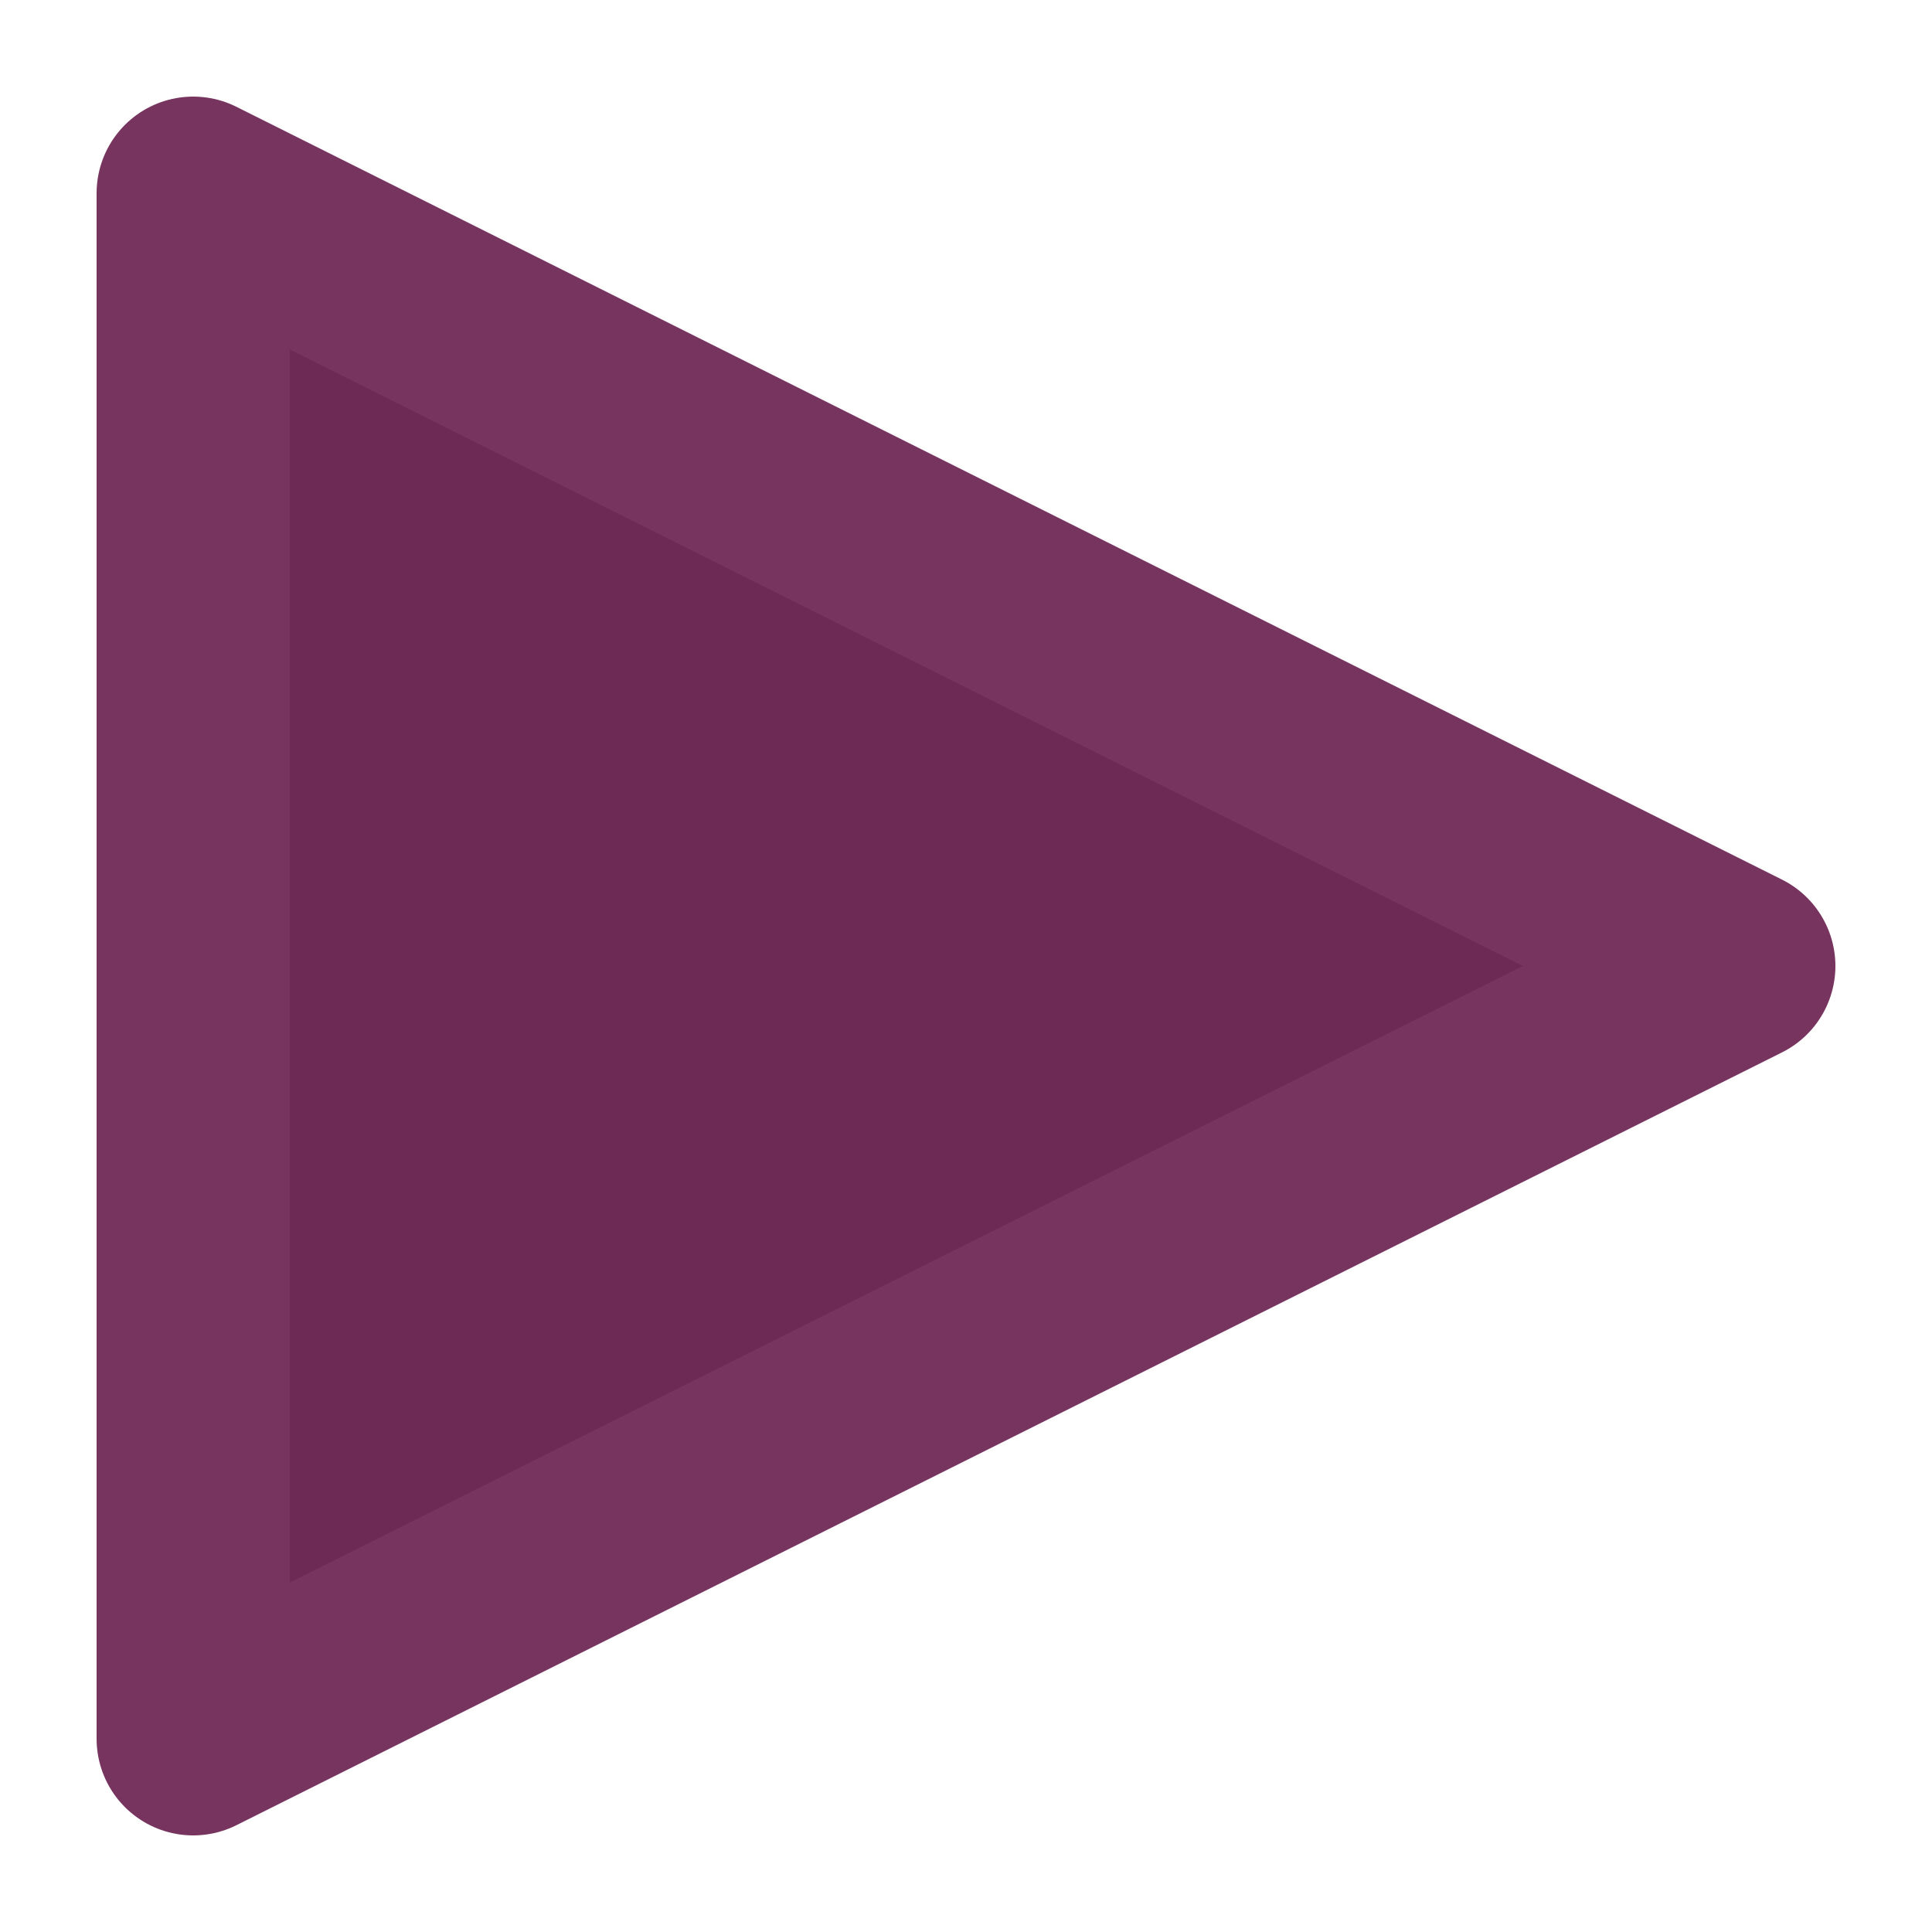
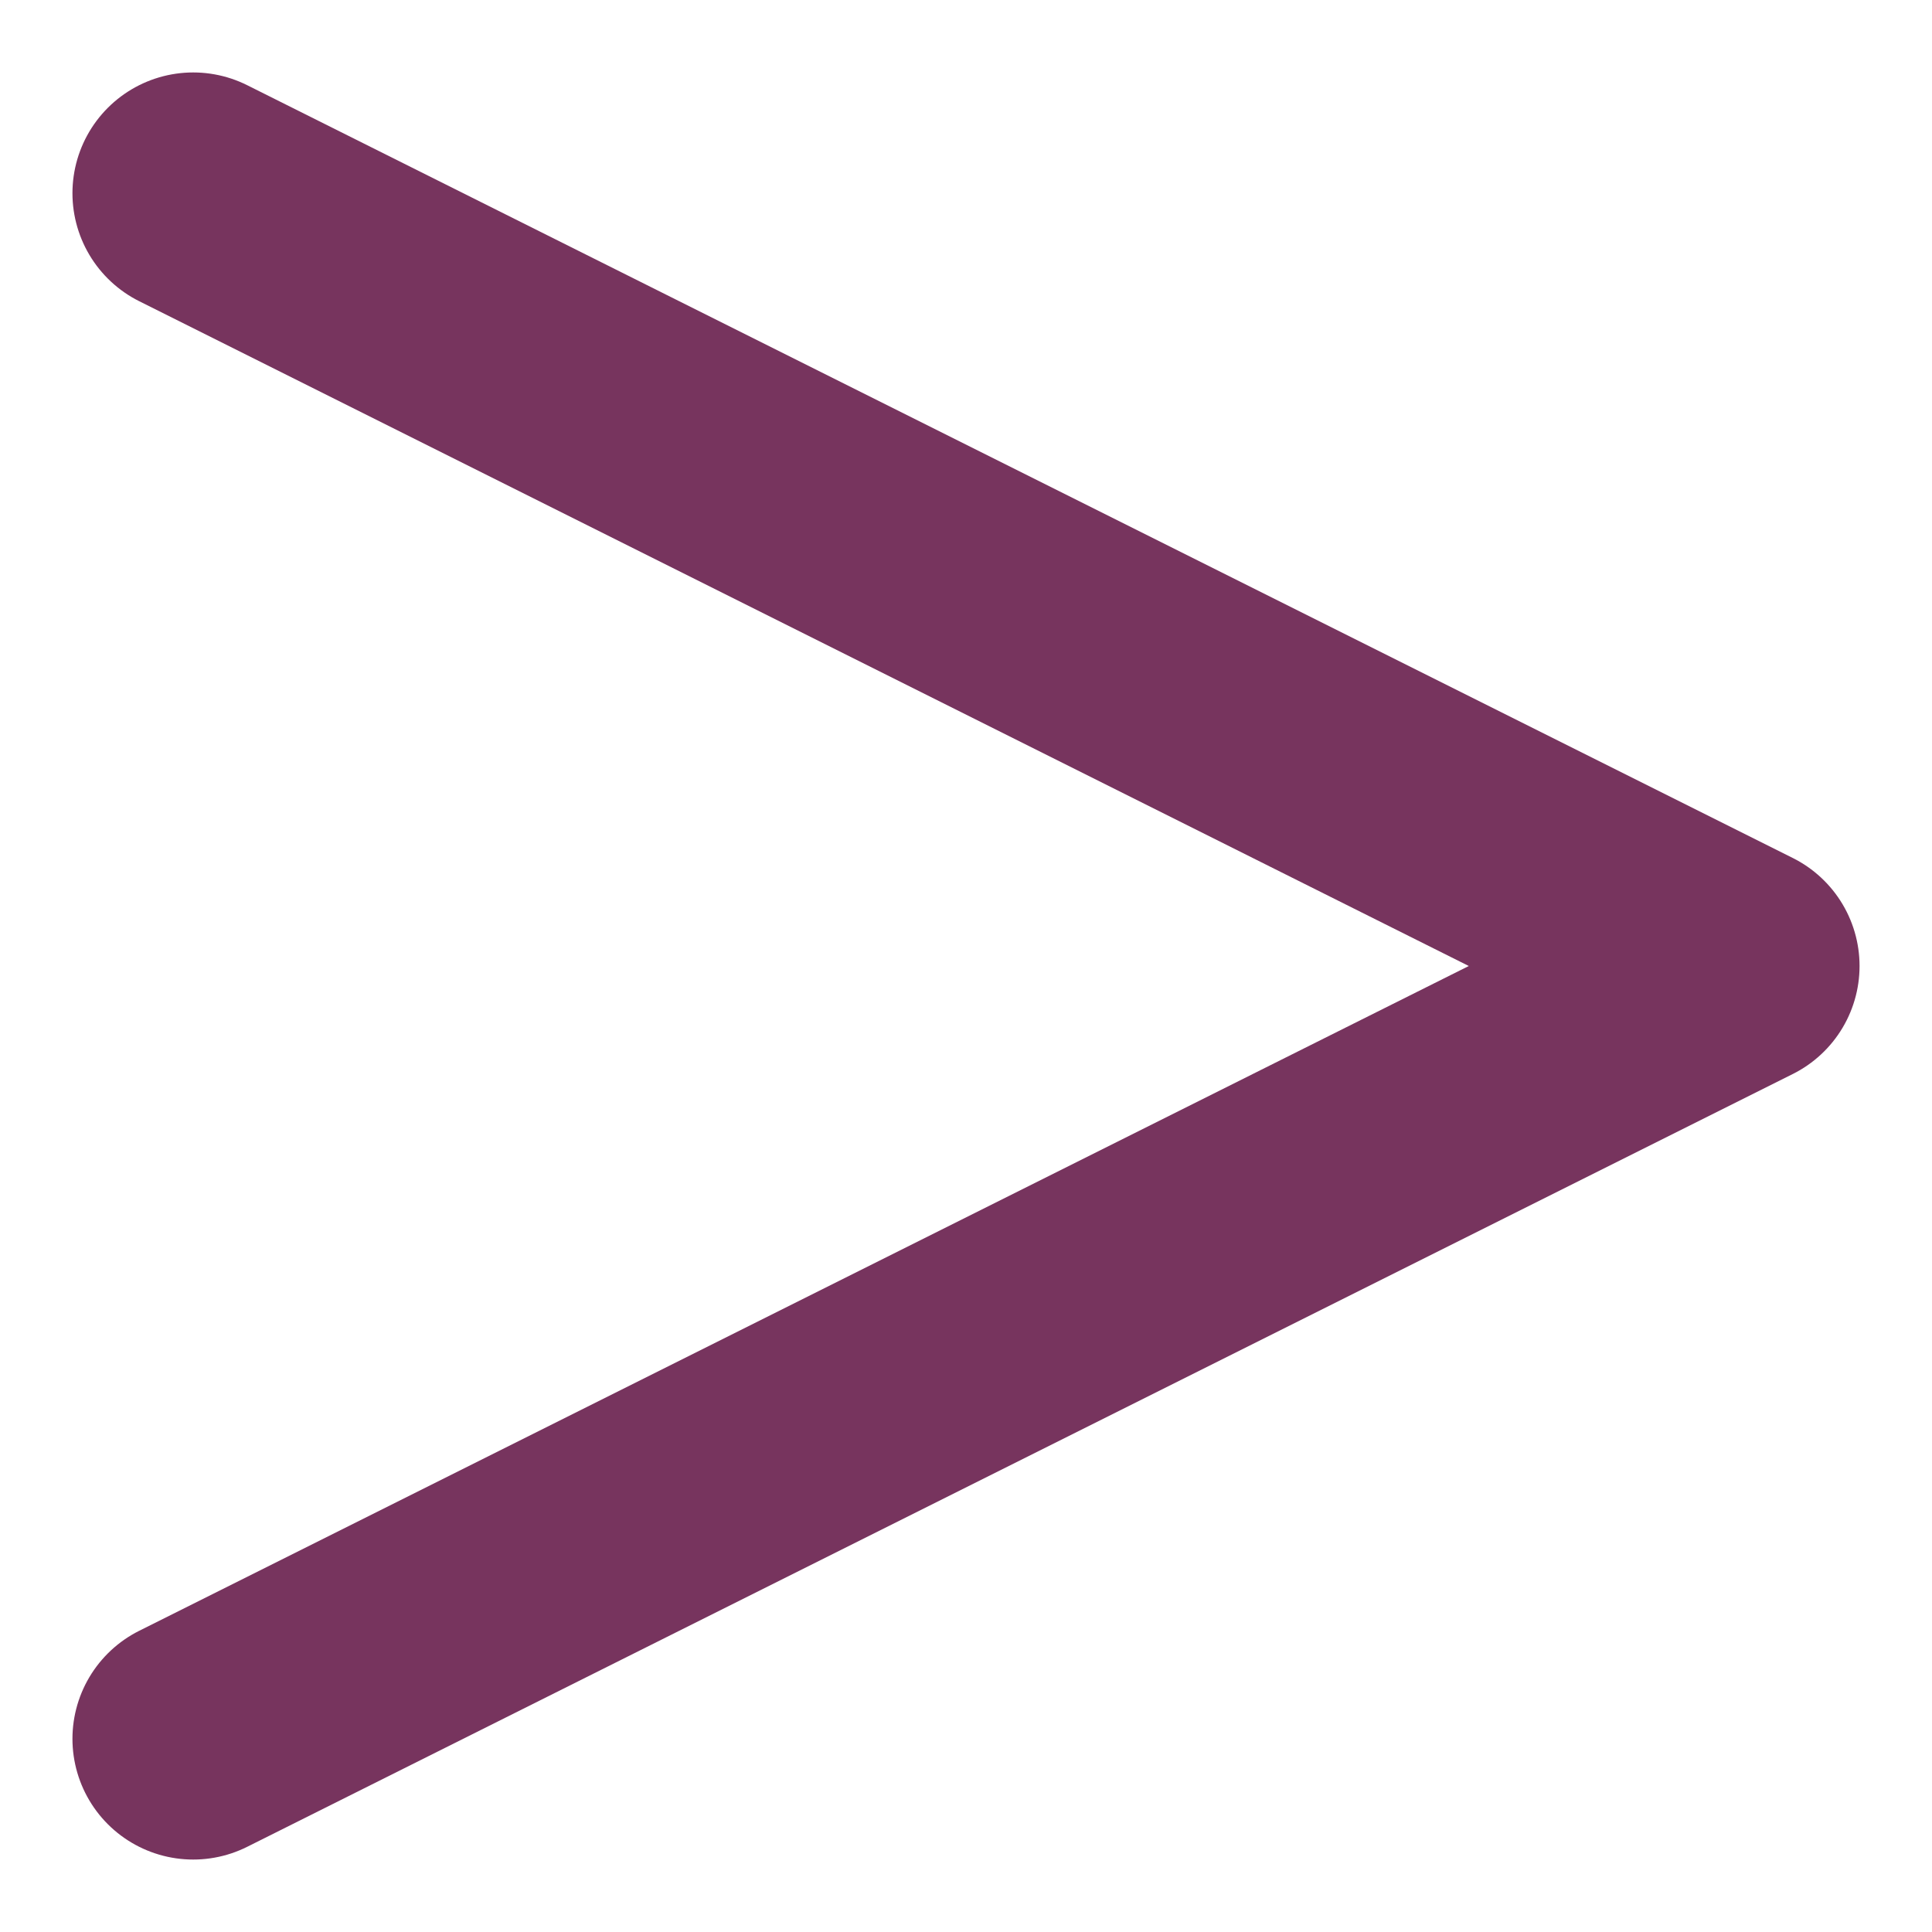
<svg xmlns="http://www.w3.org/2000/svg" version="1.1" width="20" height="20">
-   <g fill="rgb(109, 42, 84)" stroke="rgb(119, 52, 94)" stroke-linejoin="round" stroke-width="2">
-     <polygon points="18,10 2,2 2,18" />
+   <g fill="none" stroke="rgb(119, 52, 94)" stroke-linecap="round" stroke-linejoin="round" stroke-width="2.5">
+     <path d="M2,2 L18,10 L2,18" />
  </g>
</svg>
